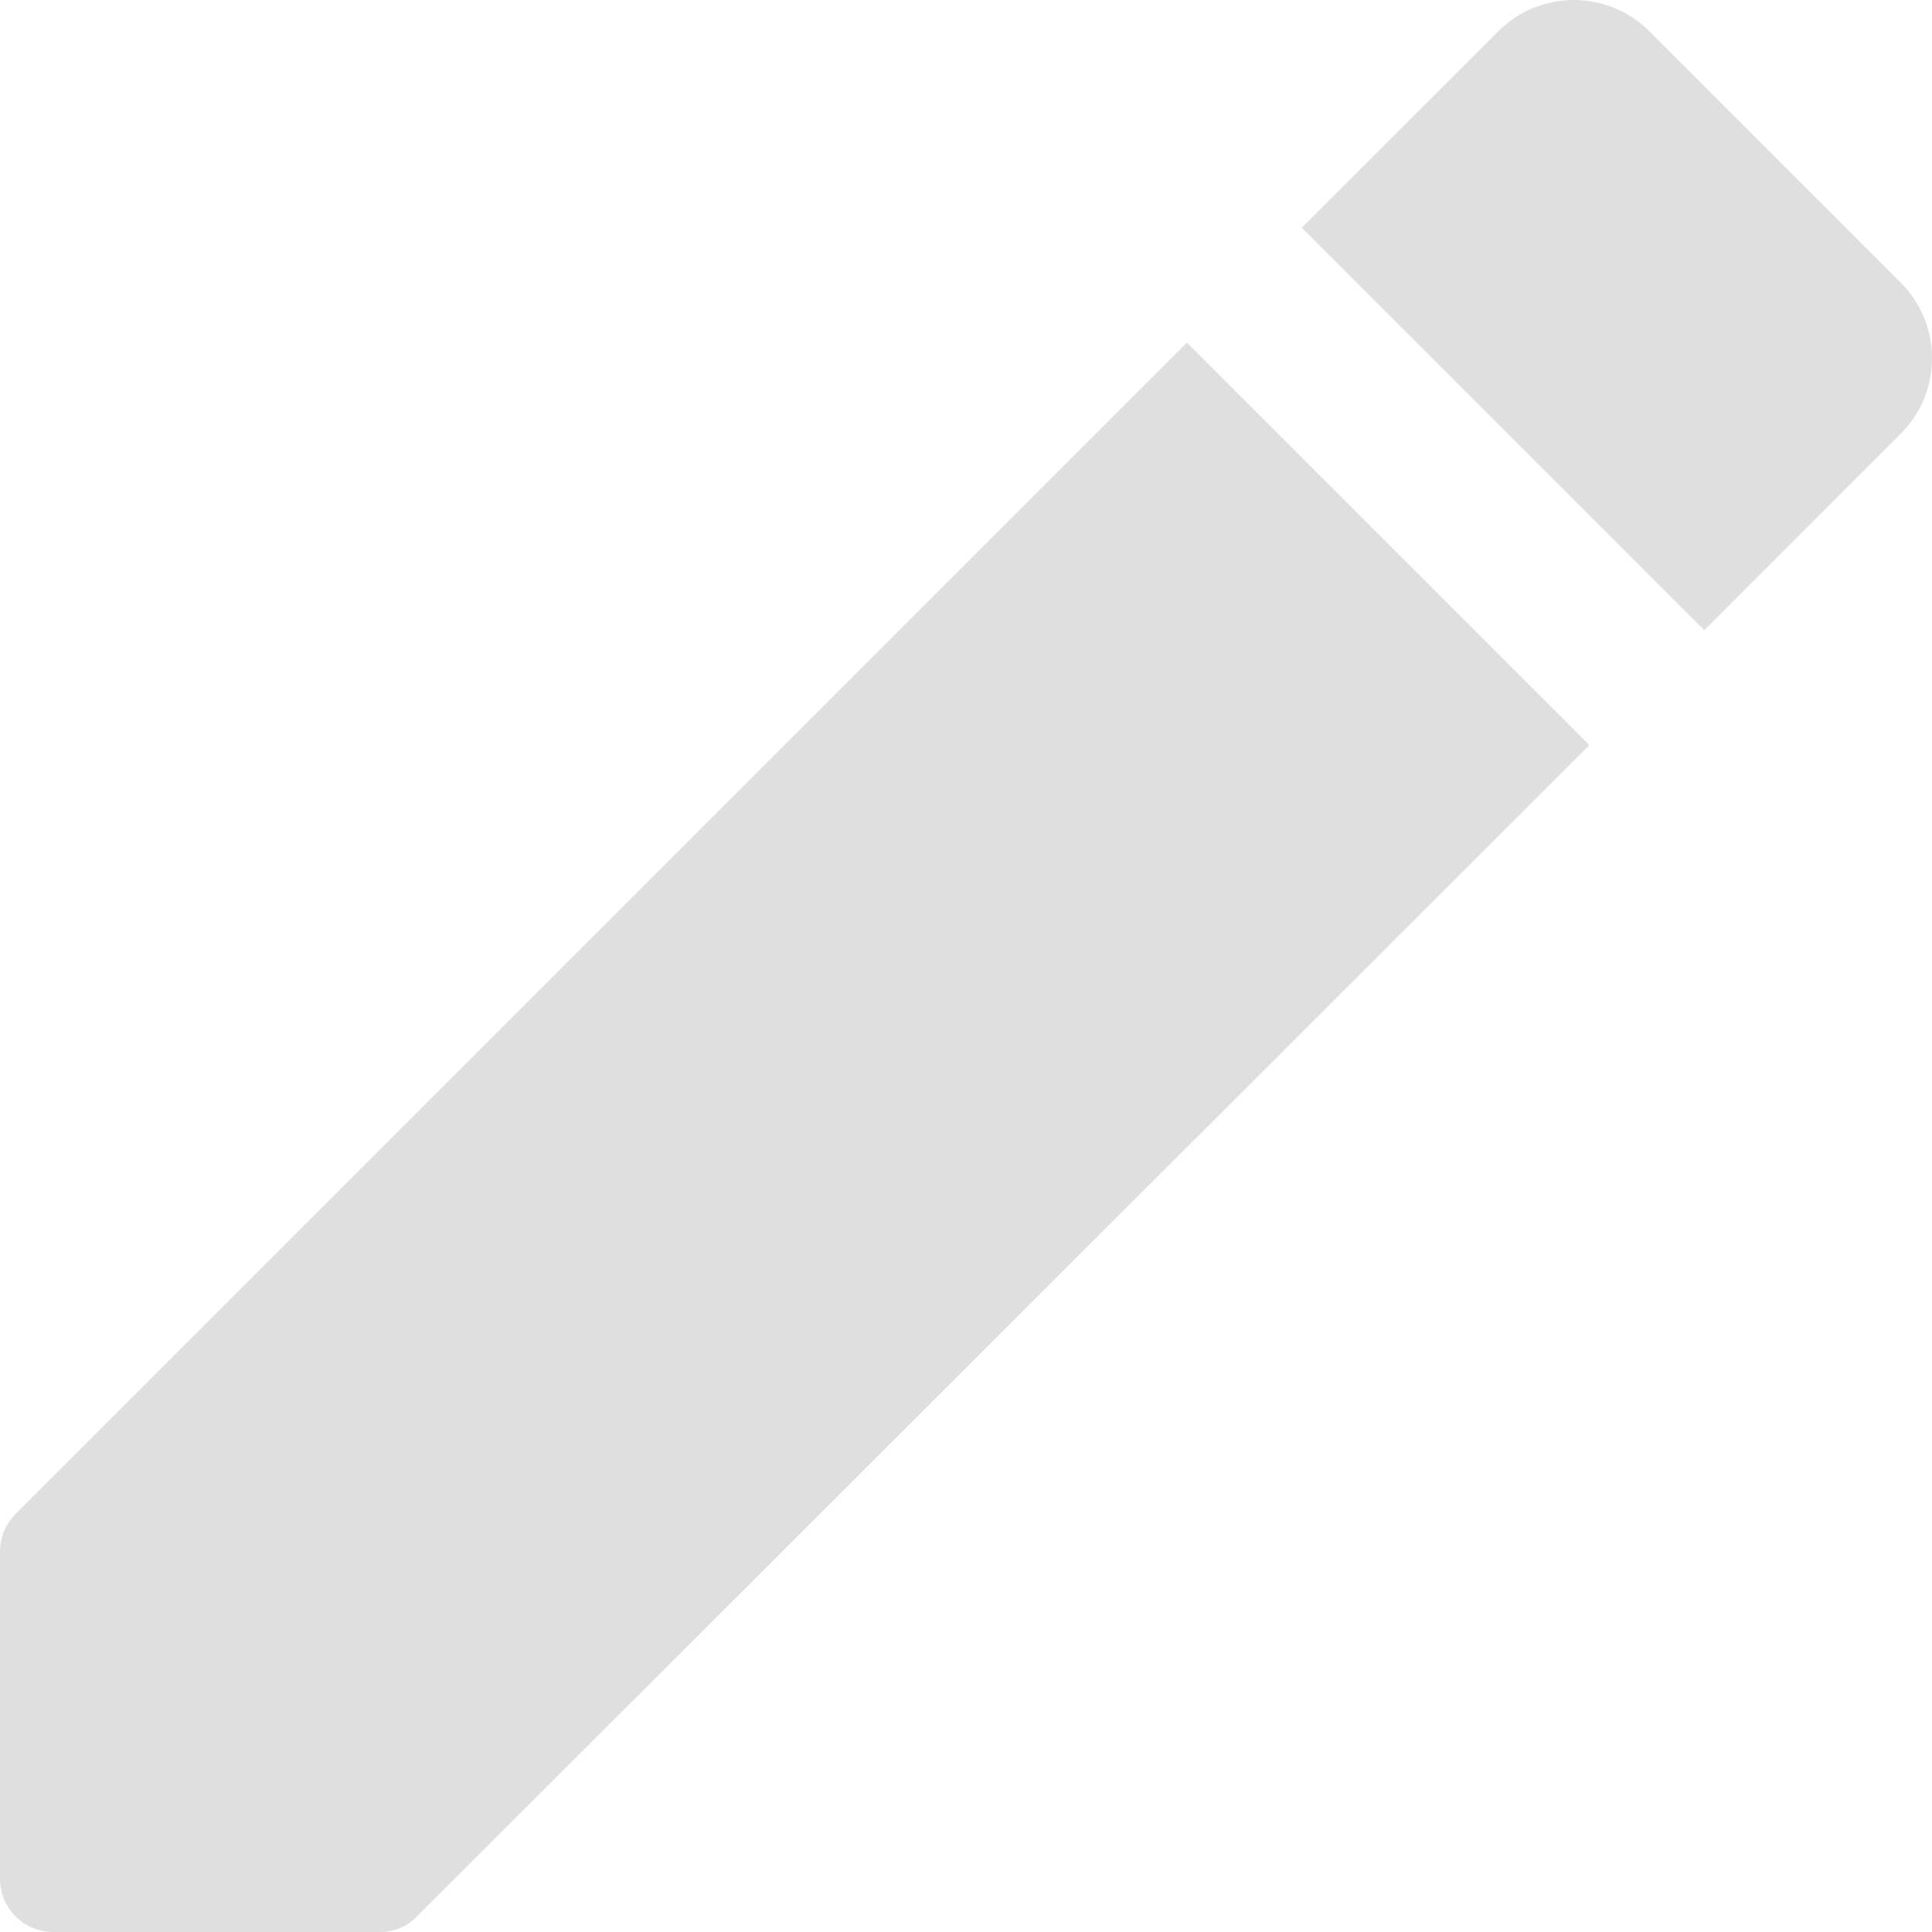
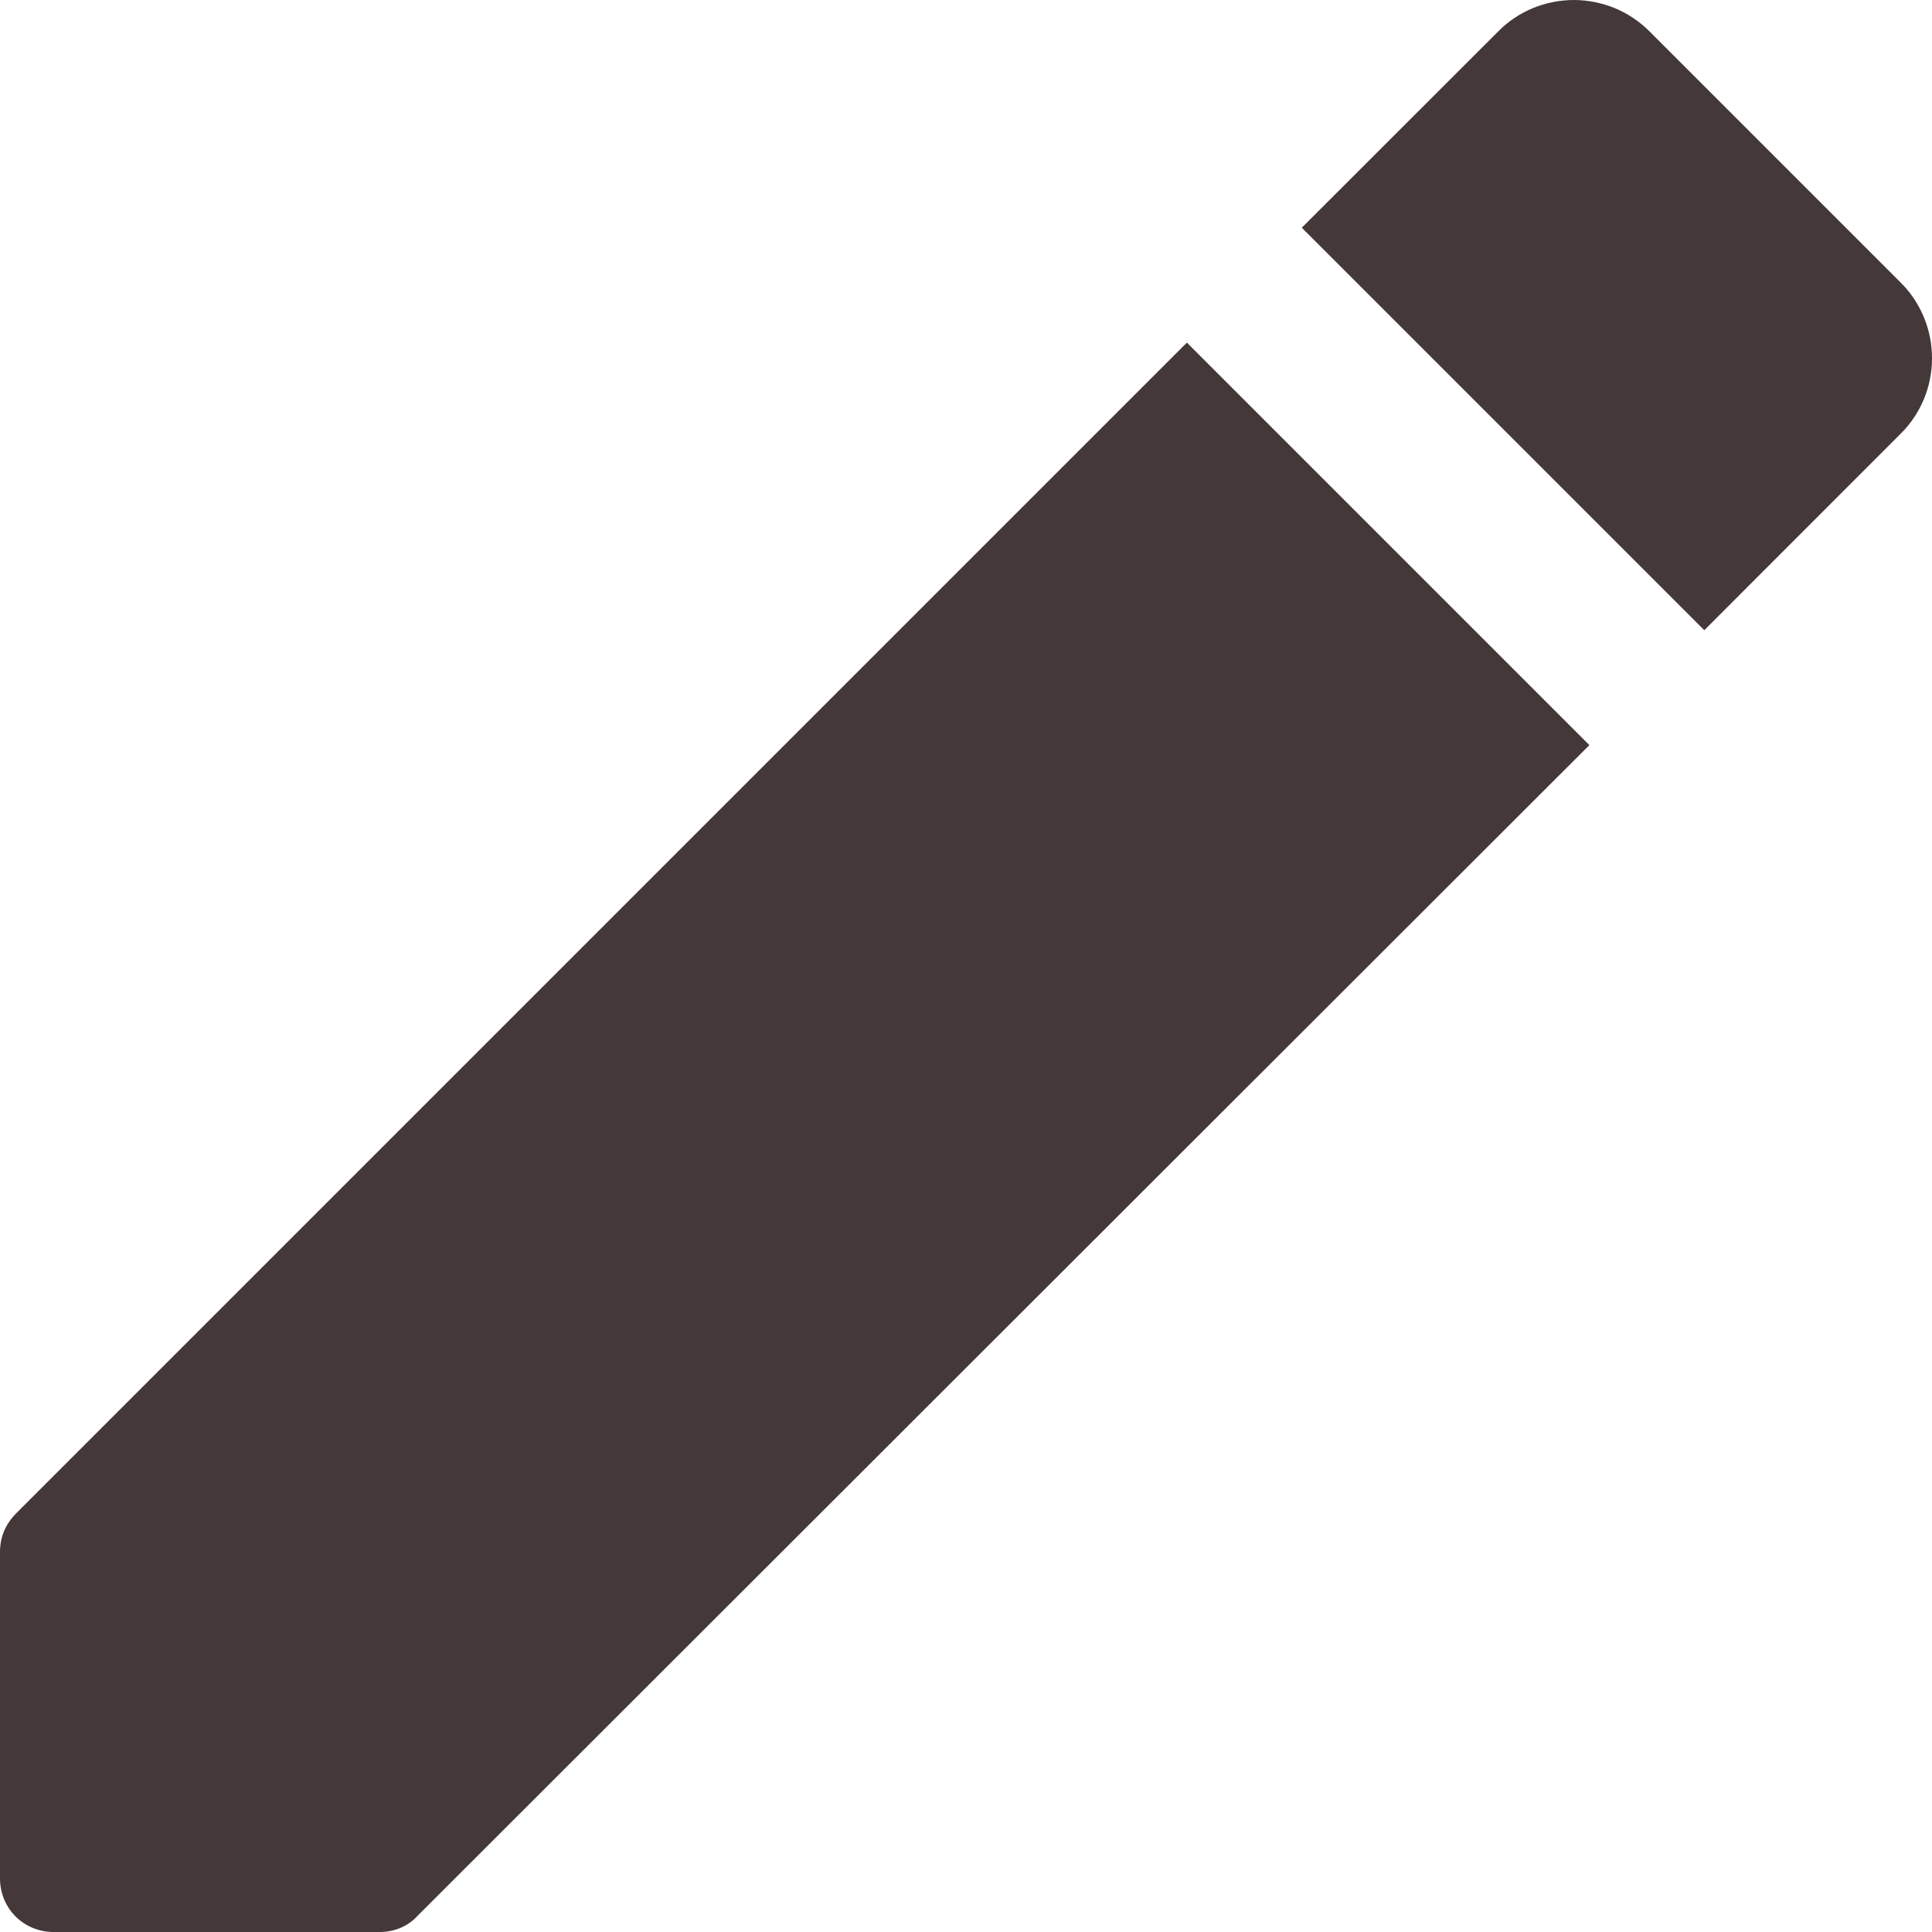
<svg xmlns="http://www.w3.org/2000/svg" width="15" height="15" viewBox="0 0 15 15" fill="none">
-   <path d="M0 12.05V14.583C0 14.817 0.183 15 0.417 15H2.95C3.058 15 3.166 14.958 3.241 14.875L12.34 5.785L9.215 2.66L0.125 11.75C0.042 11.834 0 11.934 0 12.05ZM14.756 3.368C14.834 3.291 14.895 3.2 14.937 3.099C14.979 2.998 15 2.89 15 2.781C15 2.672 14.979 2.564 14.937 2.463C14.895 2.362 14.834 2.27 14.756 2.193L12.807 0.244C12.729 0.166 12.638 0.105 12.537 0.063C12.436 0.022 12.328 0 12.219 0C12.11 0 12.002 0.022 11.901 0.063C11.8 0.105 11.709 0.166 11.632 0.244L10.107 1.768L13.232 4.893L14.756 3.368Z" fill="#DFDFDF" />
+   <path d="M0 12.05V14.583C0 14.817 0.183 15 0.417 15H2.95C3.058 15 3.166 14.958 3.241 14.875L12.34 5.785L9.215 2.66L0.125 11.75C0.042 11.834 0 11.934 0 12.05ZM14.756 3.368C14.834 3.291 14.895 3.2 14.937 3.099C14.979 2.998 15 2.89 15 2.781C15 2.672 14.979 2.564 14.937 2.463C14.895 2.362 14.834 2.27 14.756 2.193L12.807 0.244C12.729 0.166 12.638 0.105 12.537 0.063C12.436 0.022 12.328 0 12.219 0C12.11 0 12.002 0.022 11.901 0.063C11.8 0.105 11.709 0.166 11.632 0.244L10.107 1.768L13.232 4.893L14.756 3.368Z" fill="#443838" />
</svg>
